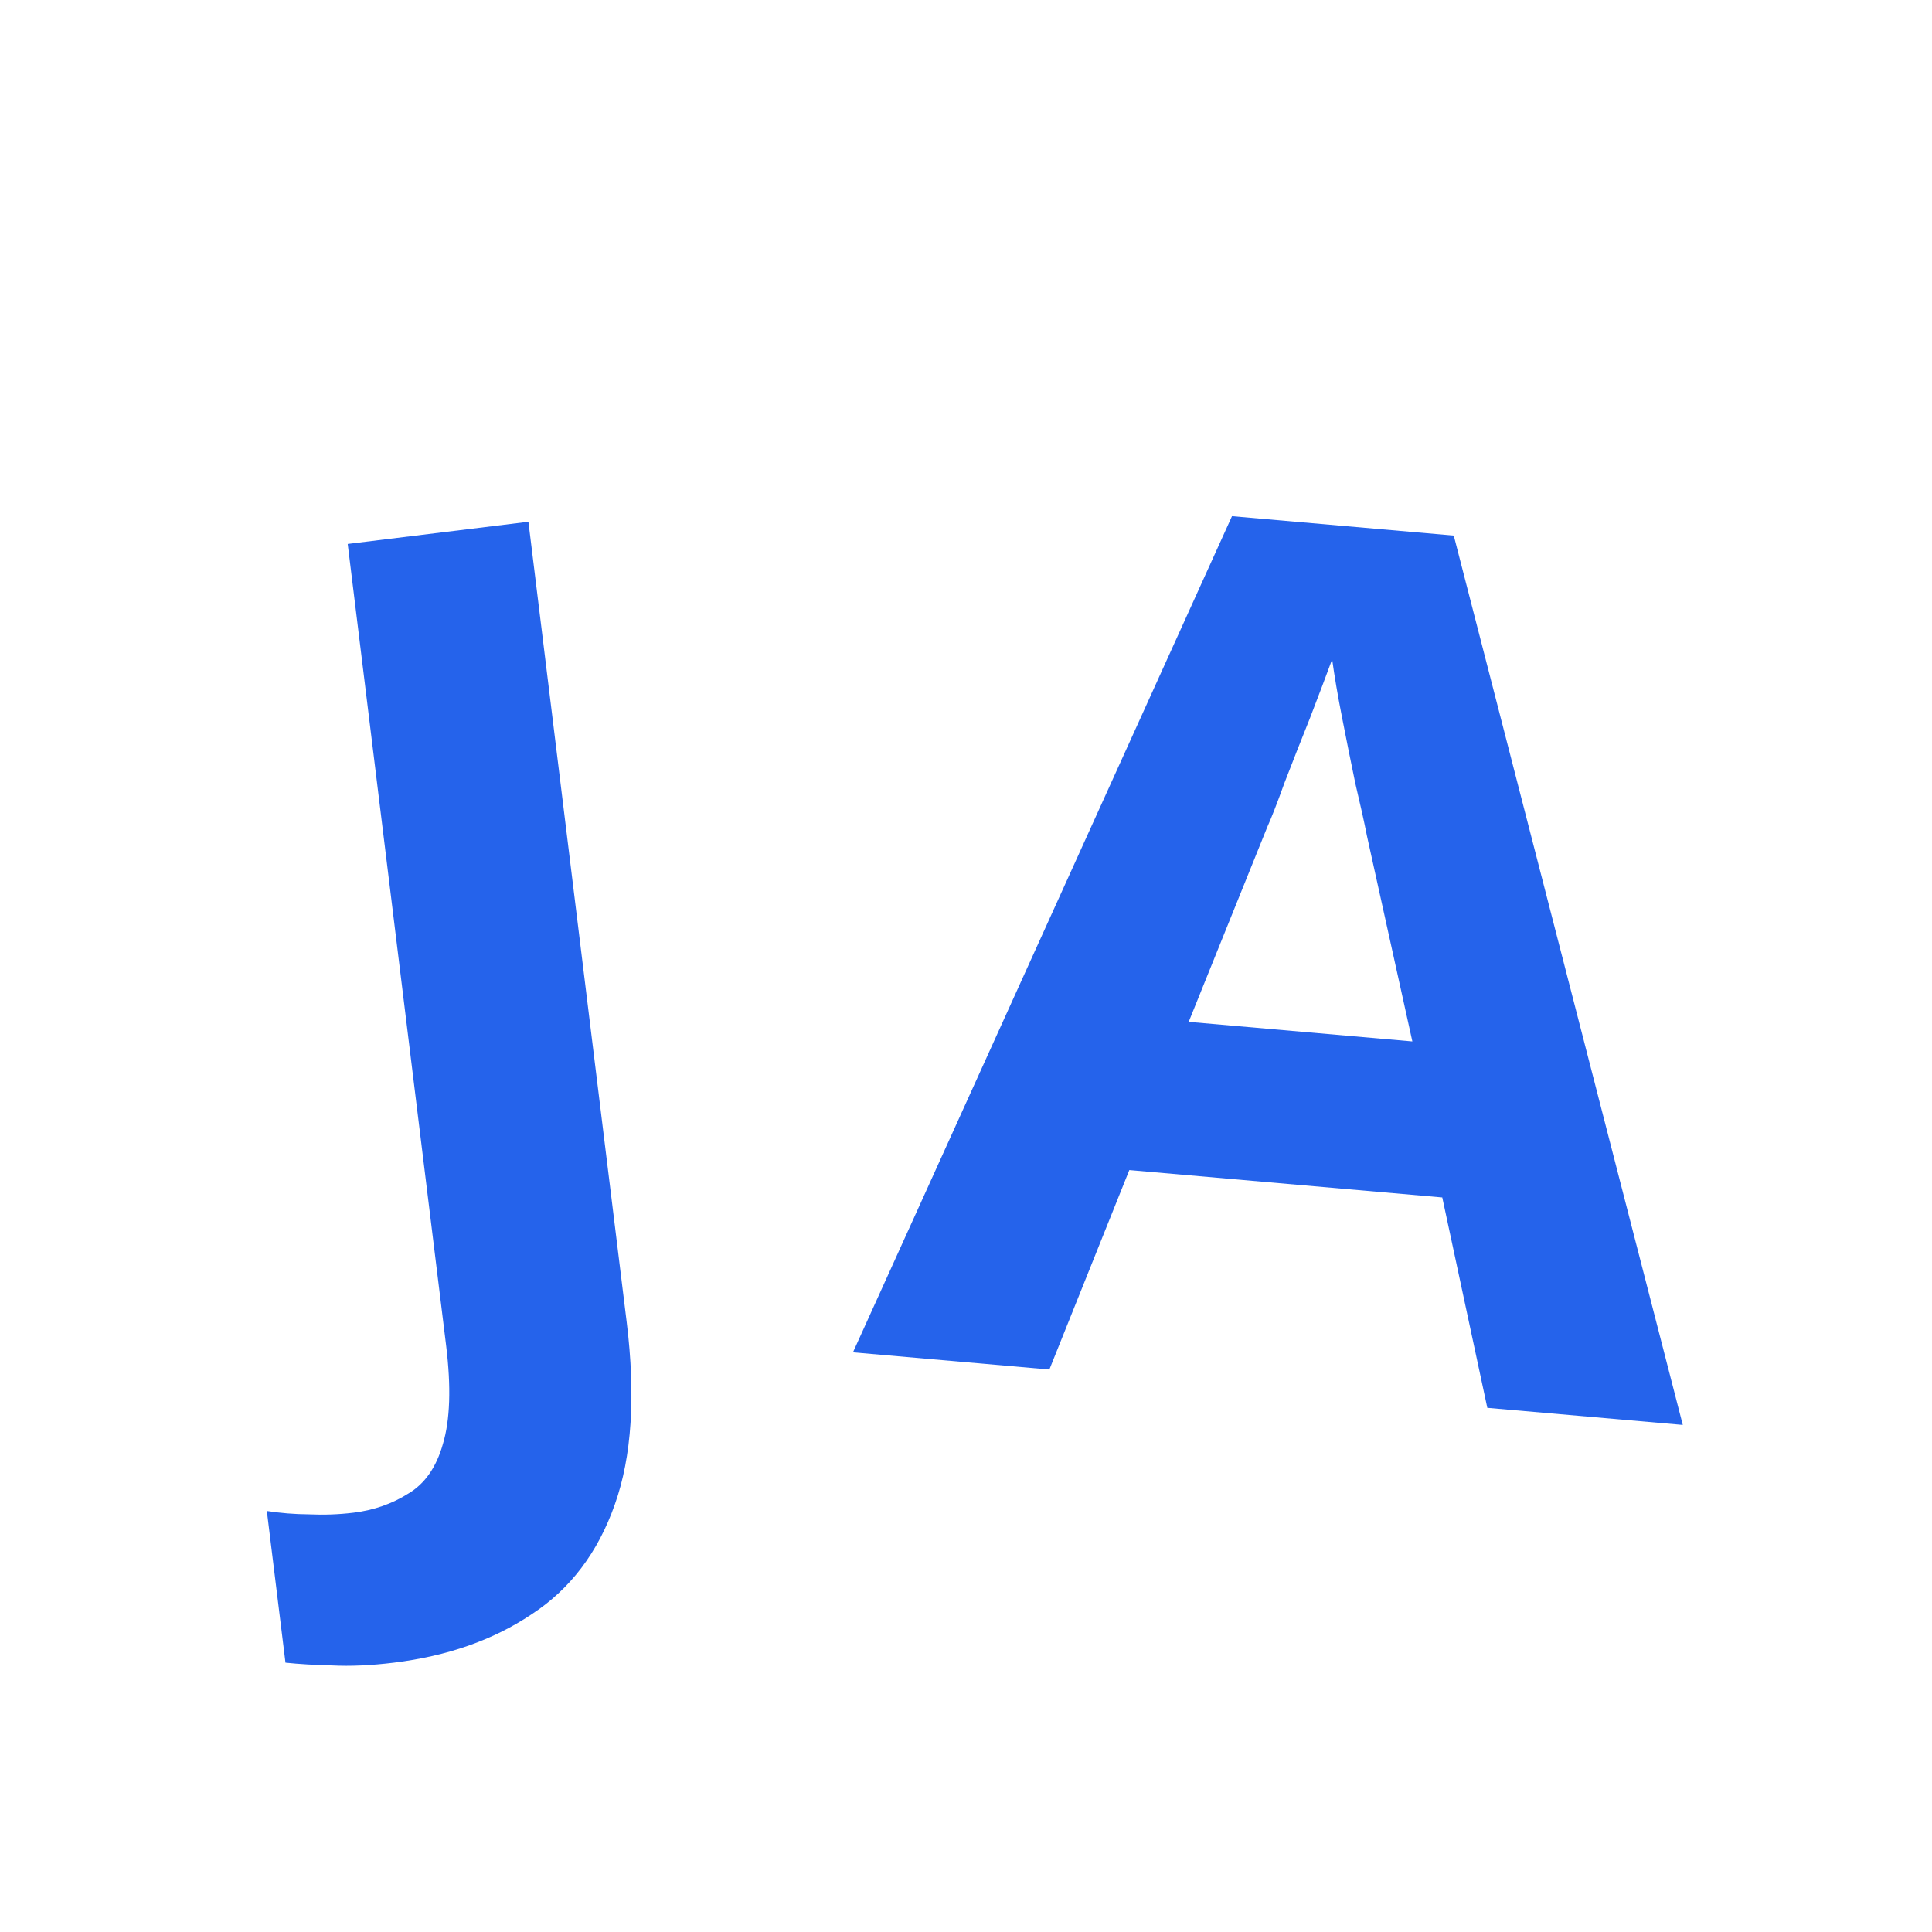
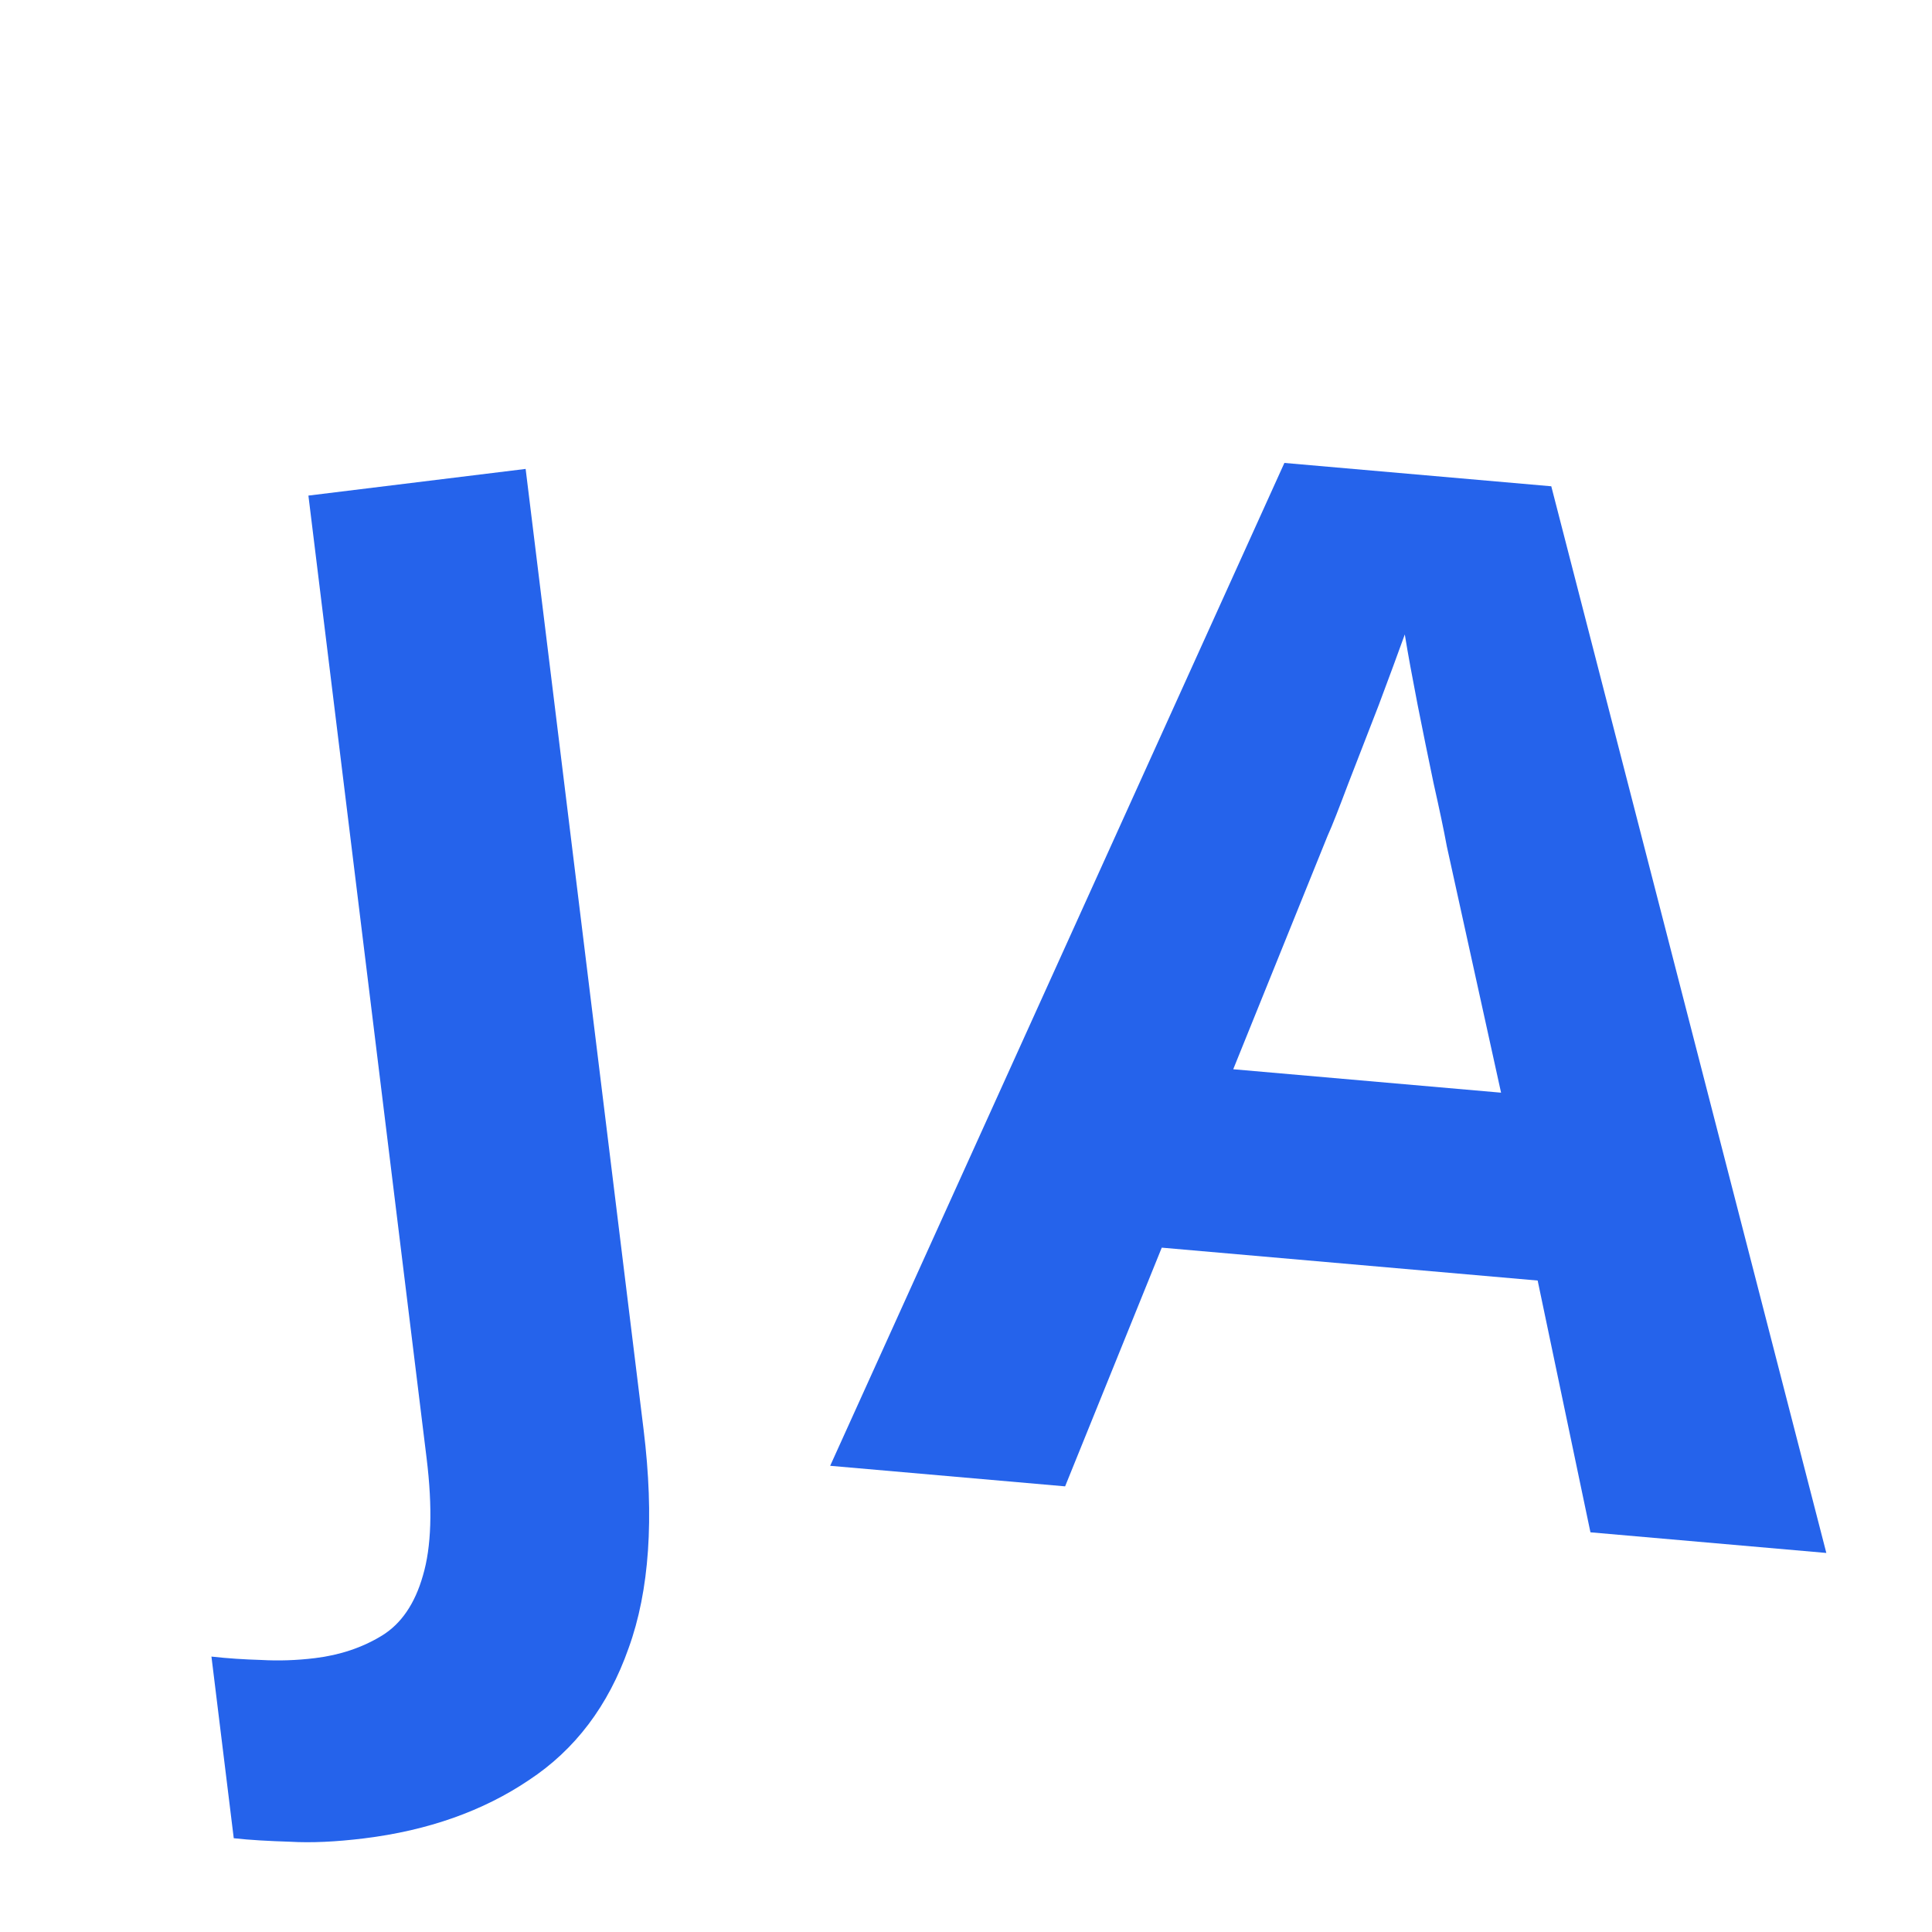
<svg xmlns="http://www.w3.org/2000/svg" viewBox="0 0 32 32">
-   <text x="9" y="23" font-family="Arial Black, sans-serif" font-weight="900" font-size="20" fill="#2563eb" text-anchor="middle" transform="rotate(-7, 9, 23)">J</text>
-   <text x="21" y="23" font-family="Arial Black, sans-serif" font-weight="900" font-size="20" fill="#2563eb" text-anchor="middle" transform="rotate(5, 21, 23)">A</text>
+   <text x="9" y="25" font-family="Arial Black, sans-serif" font-weight="900" font-size="24" fill="#2563eb" text-anchor="middle" transform="rotate(-7, 9, 25)">J</text>
+   <text x="22" y="25" font-family="Arial Black, sans-serif" font-weight="900" font-size="24" fill="#2563eb" text-anchor="middle" transform="rotate(5, 22, 25)">A</text>
</svg>
